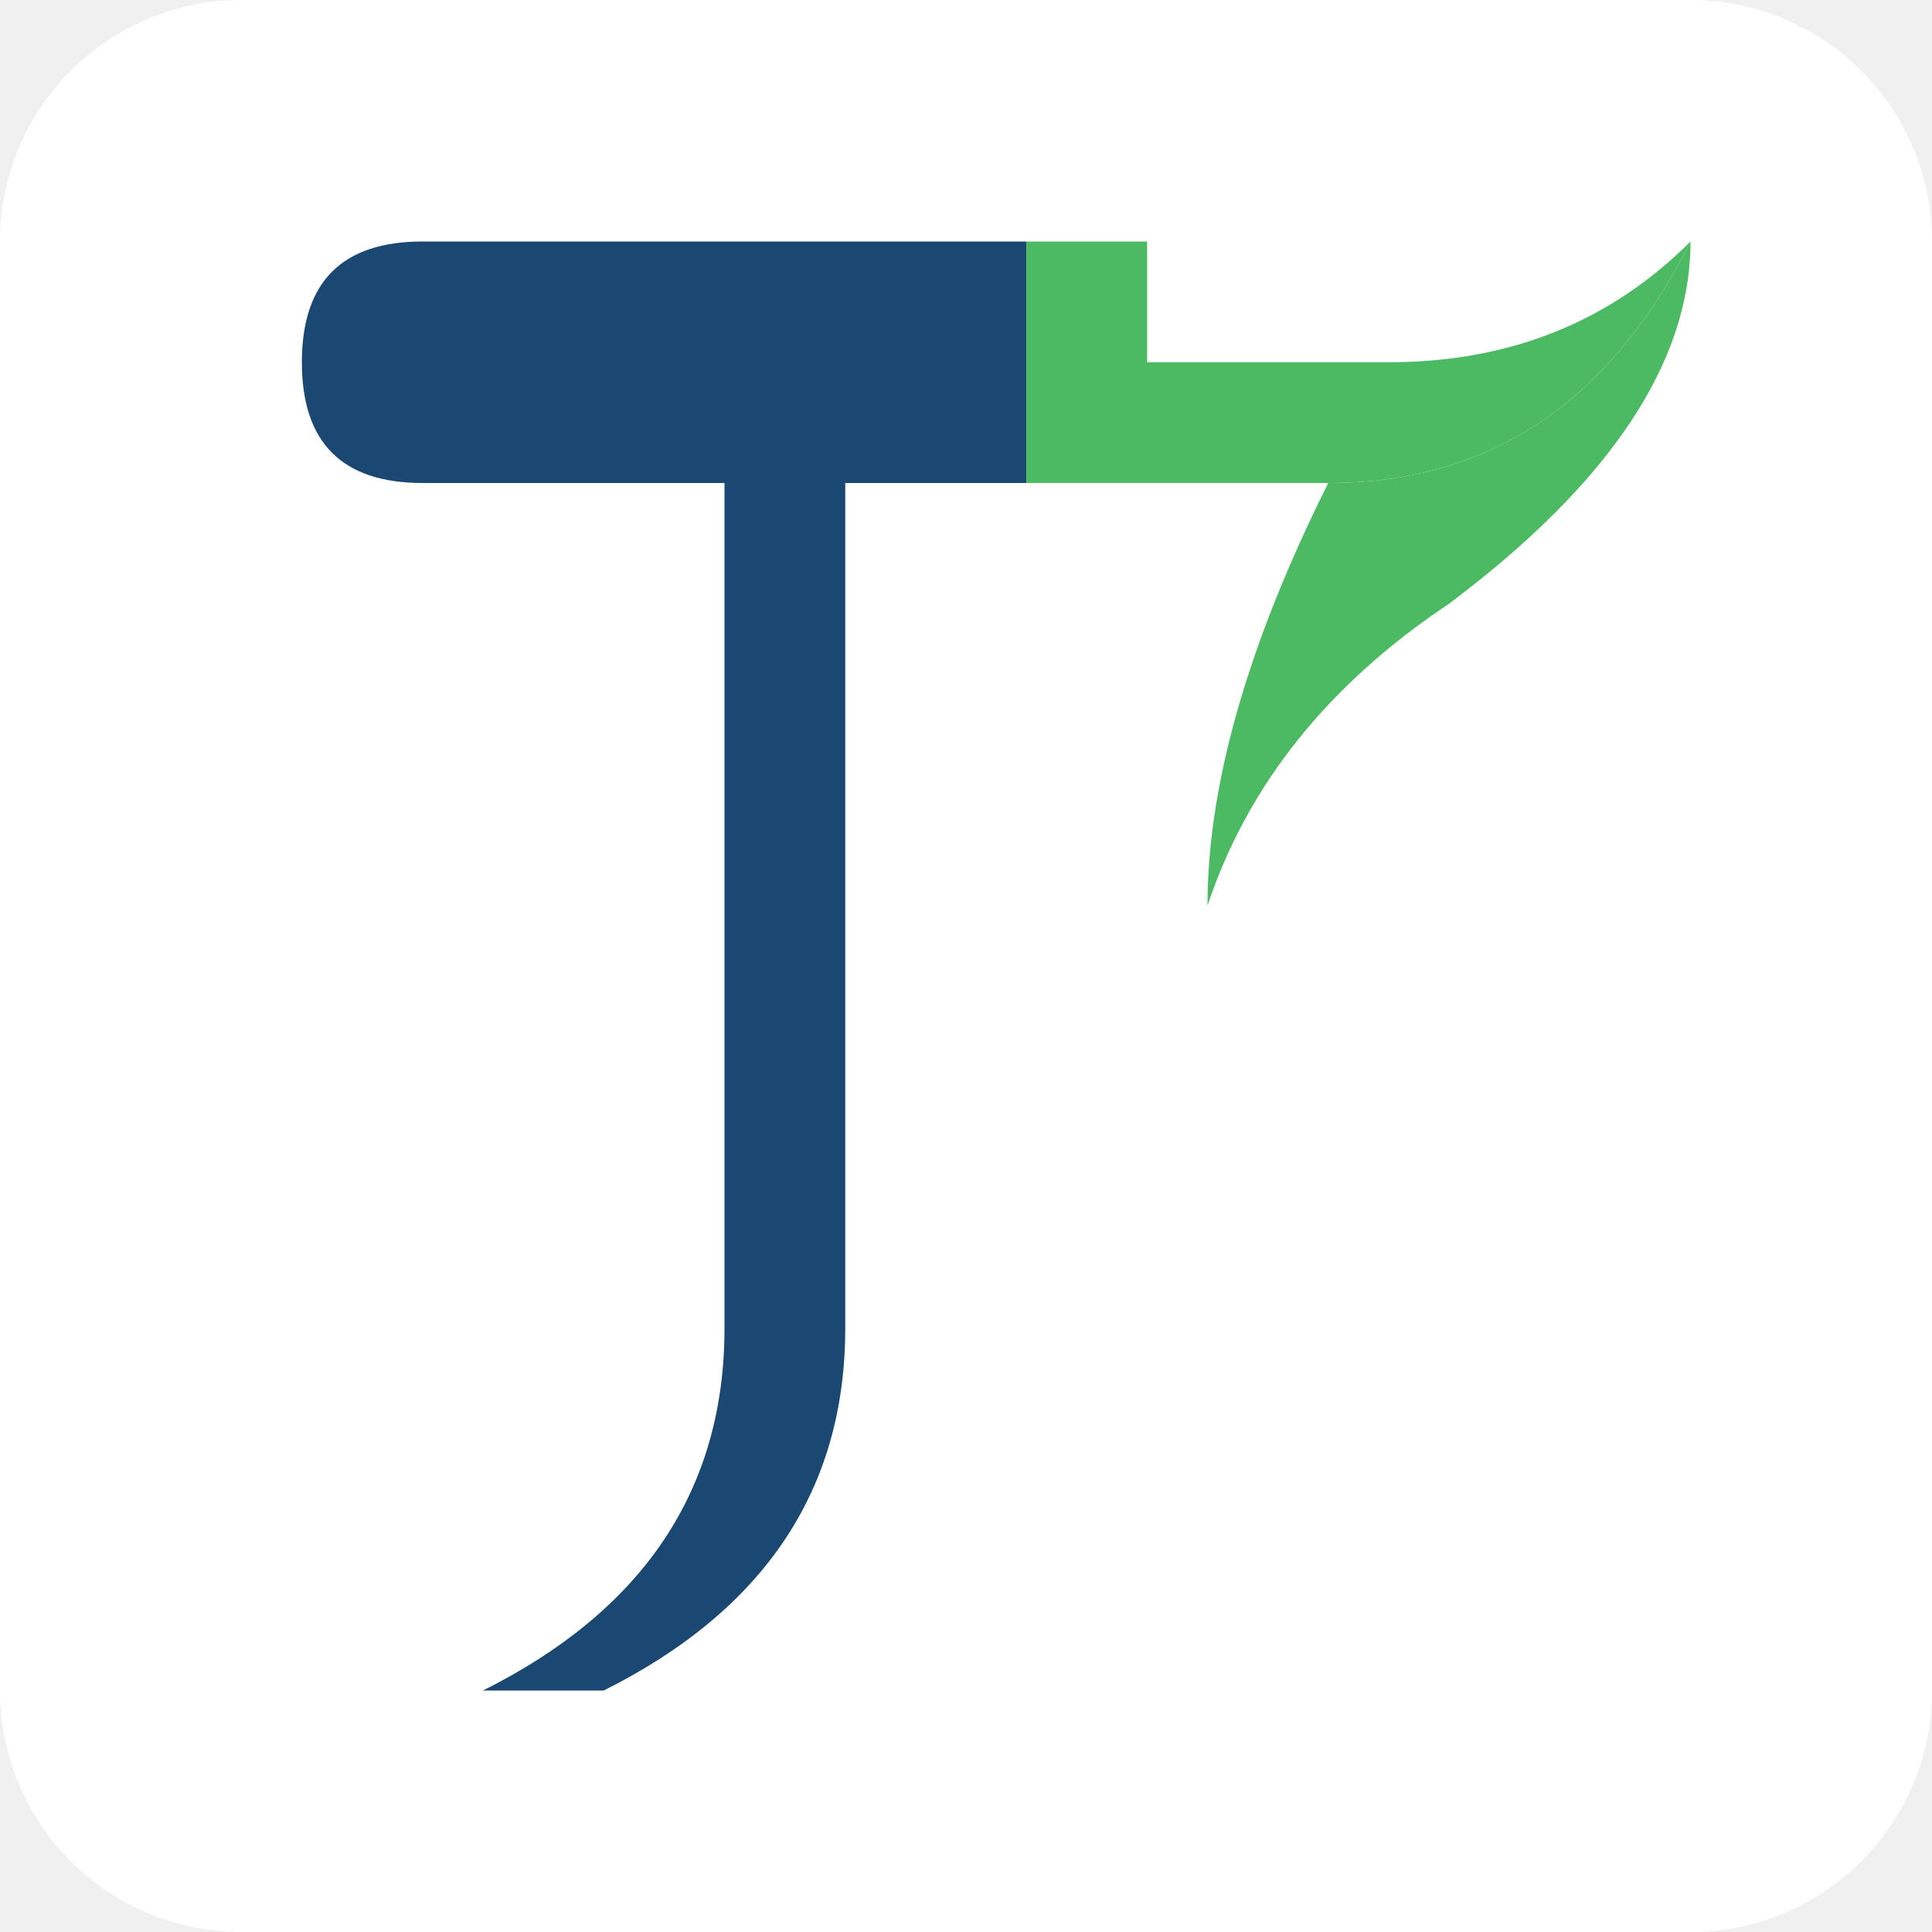
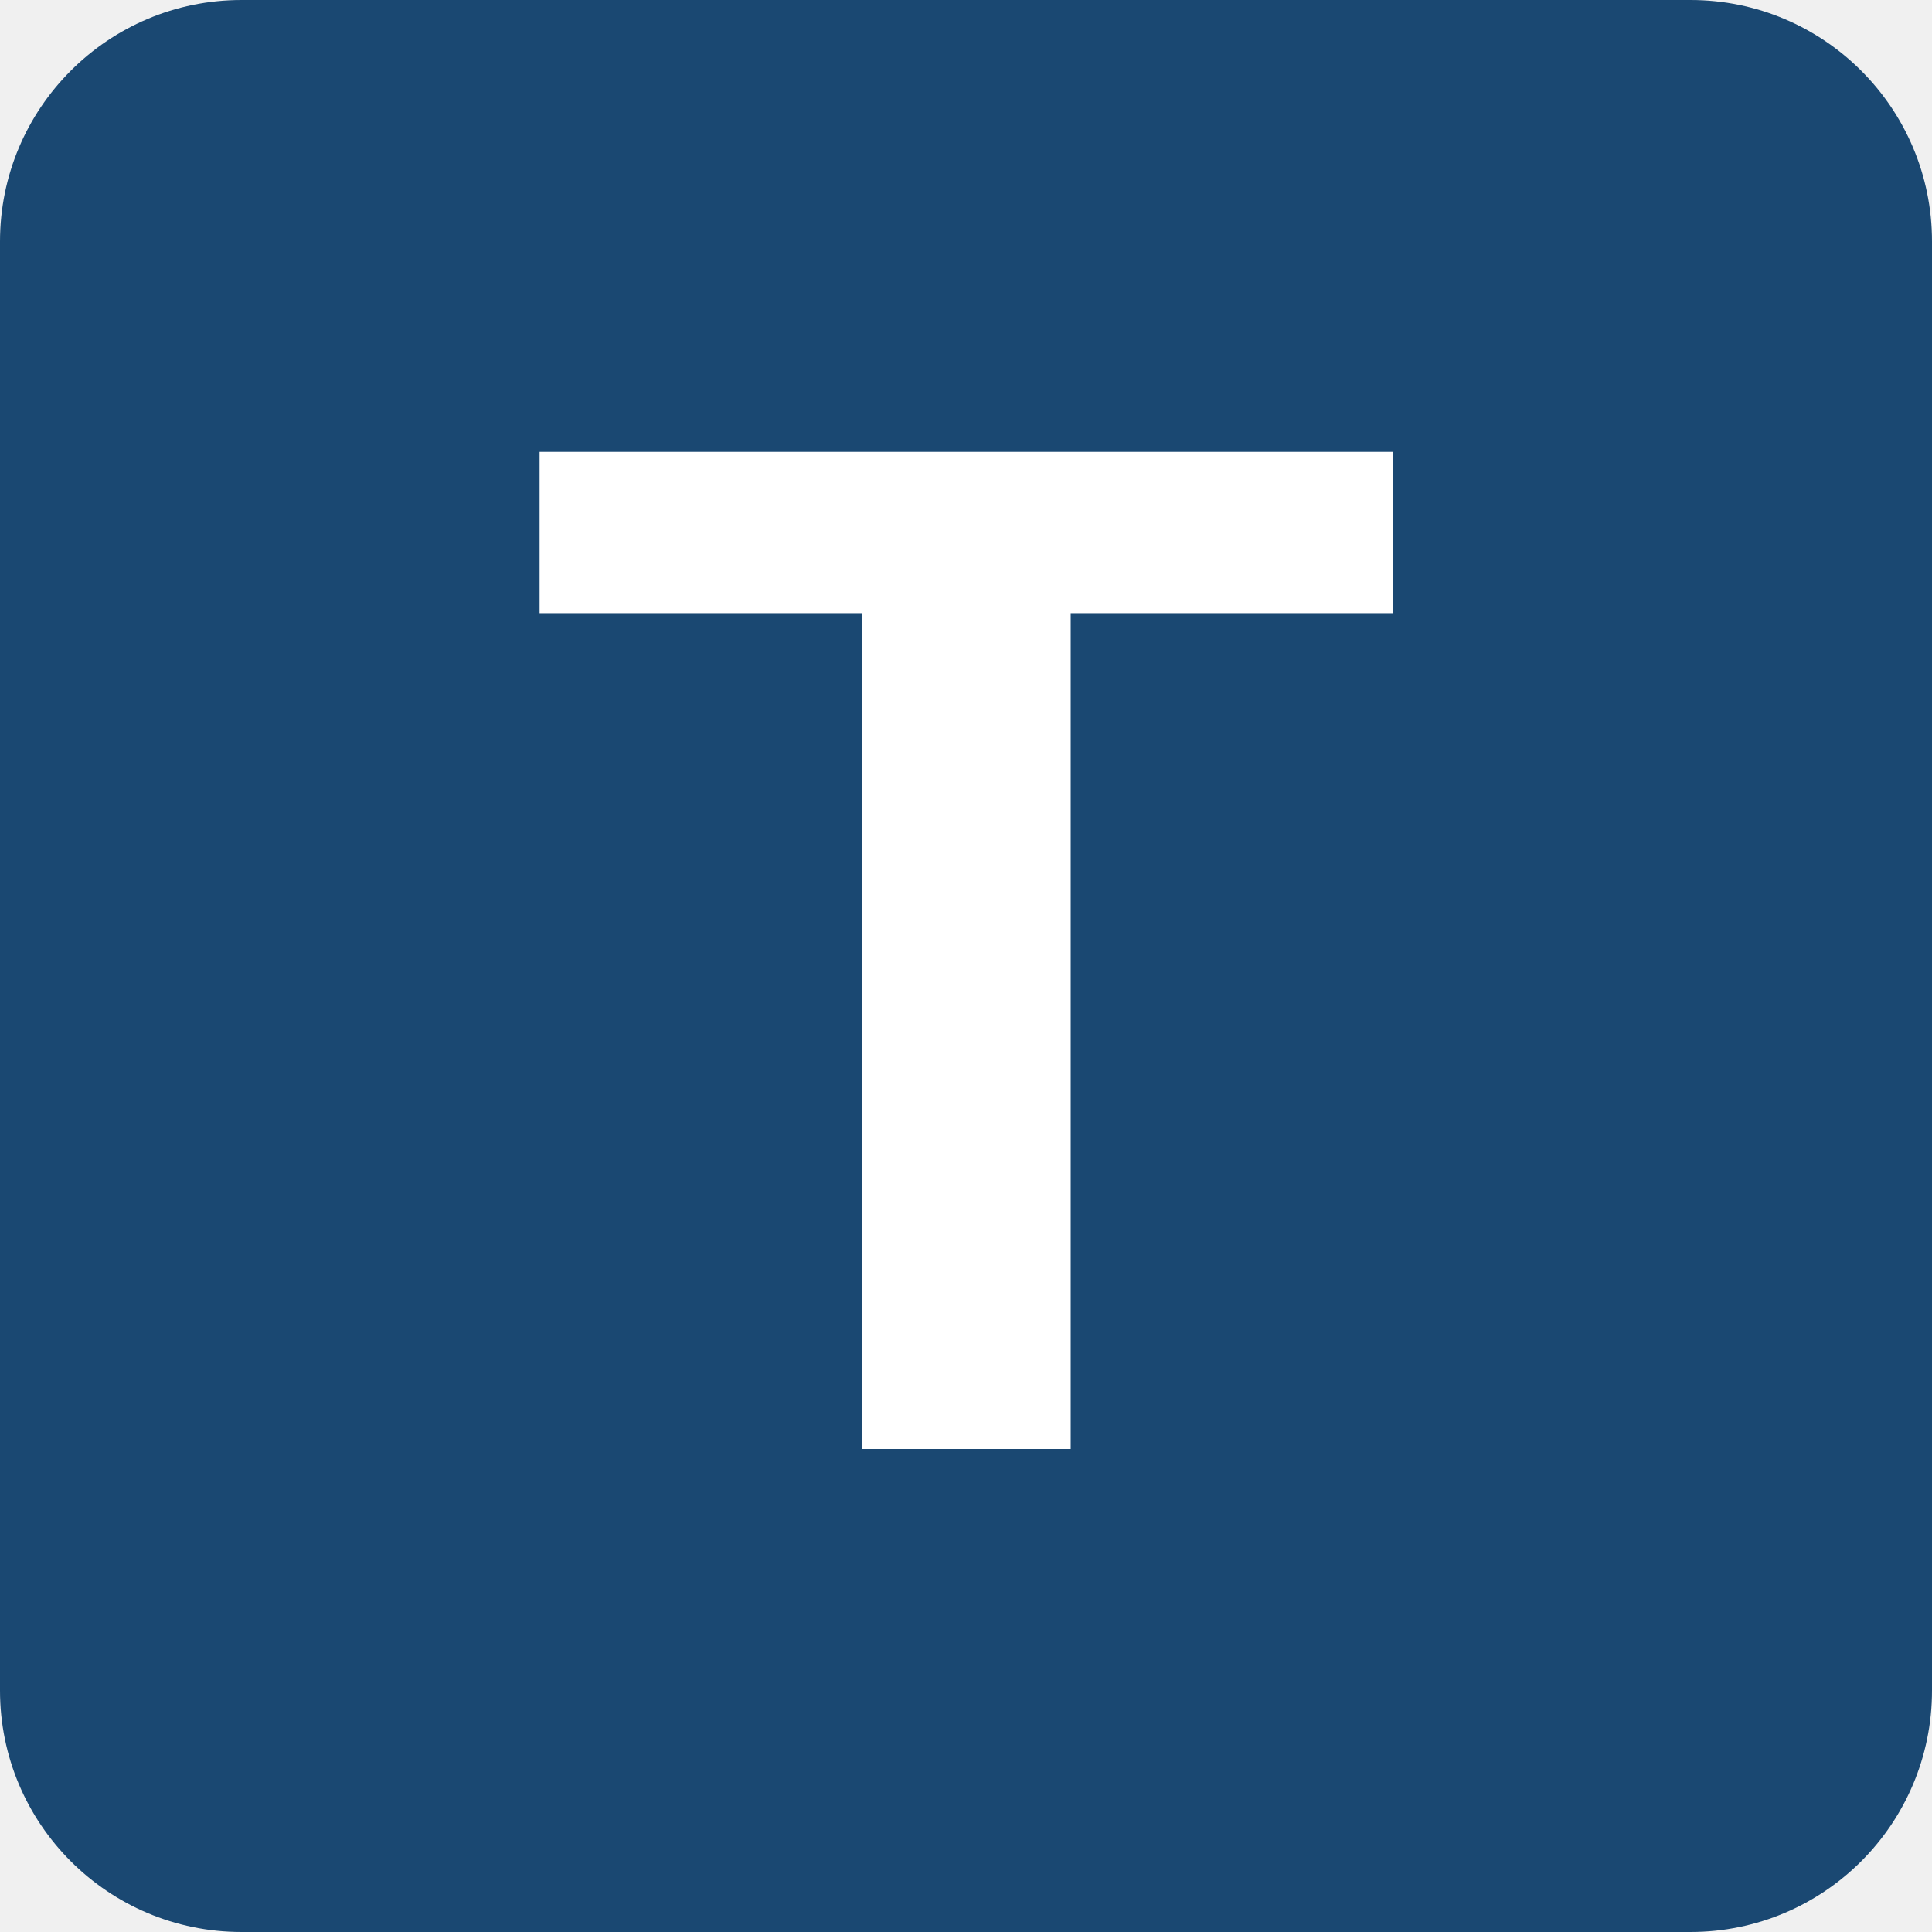
<svg xmlns="http://www.w3.org/2000/svg" width="32" height="32" viewBox="0 0 32 32">
-   <rect width="32" height="32" rx="4" fill="#ffffff" />
-   <path d="M5 6 Q5 4 7 4 L17 4 L17 8 L14 8 L14 22 Q14 26 10 28 L8 28 Q12 26 12 22 L12 8 L7 8 Q5 8 5 6 Z" fill="#1a4872" />
-   <path d="M17 4 L17 8 L22 8 Q26 8 28 4 L28 4 Q26 6 23 6 L19 6 L19 4 Z" fill="#4cb963" />
-   <path d="M22 8 Q20 12 20 15 L20 15 Q21 12 24 10 Q28 7 28 4 Q26 8 22 8 Z" fill="#4cb963" />
+   <rect width="32" height="32" rx="4" fill="#1a4872" />
+   <text x="16" y="24" font-family="Arial, sans-serif" font-size="24" font-weight="bold" fill="#ffffff" text-anchor="middle">T</text>
</svg>
